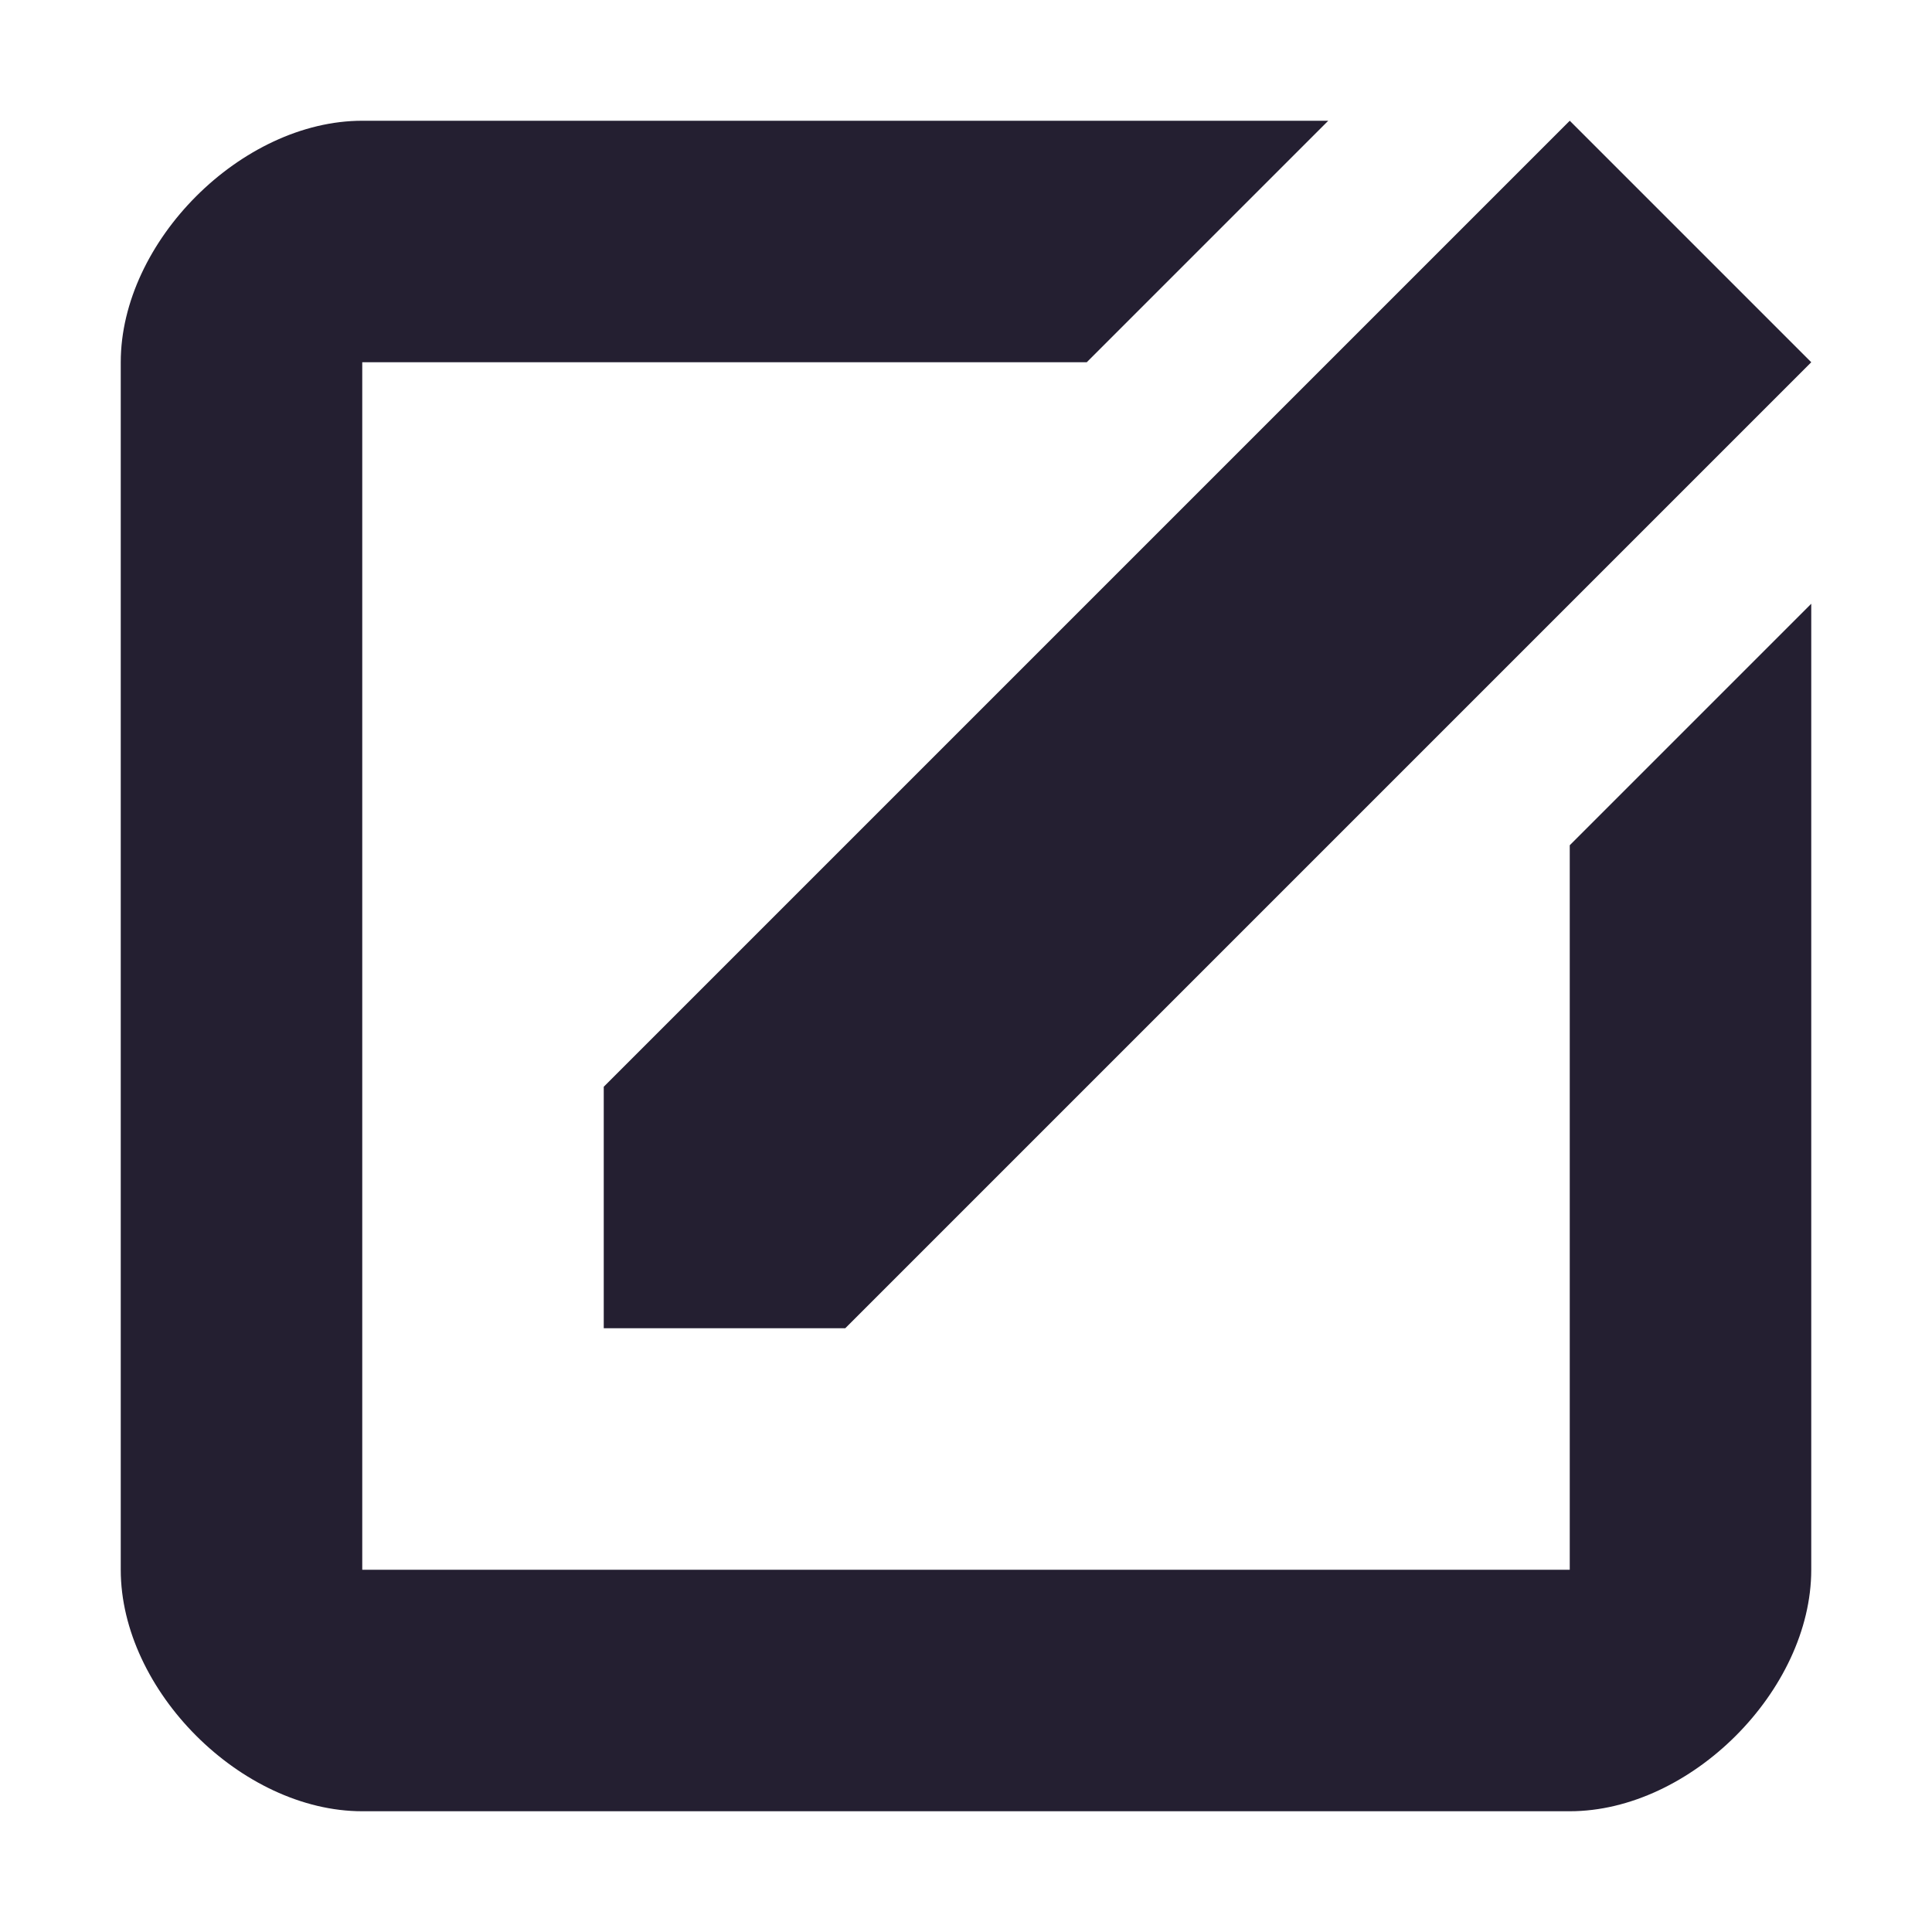
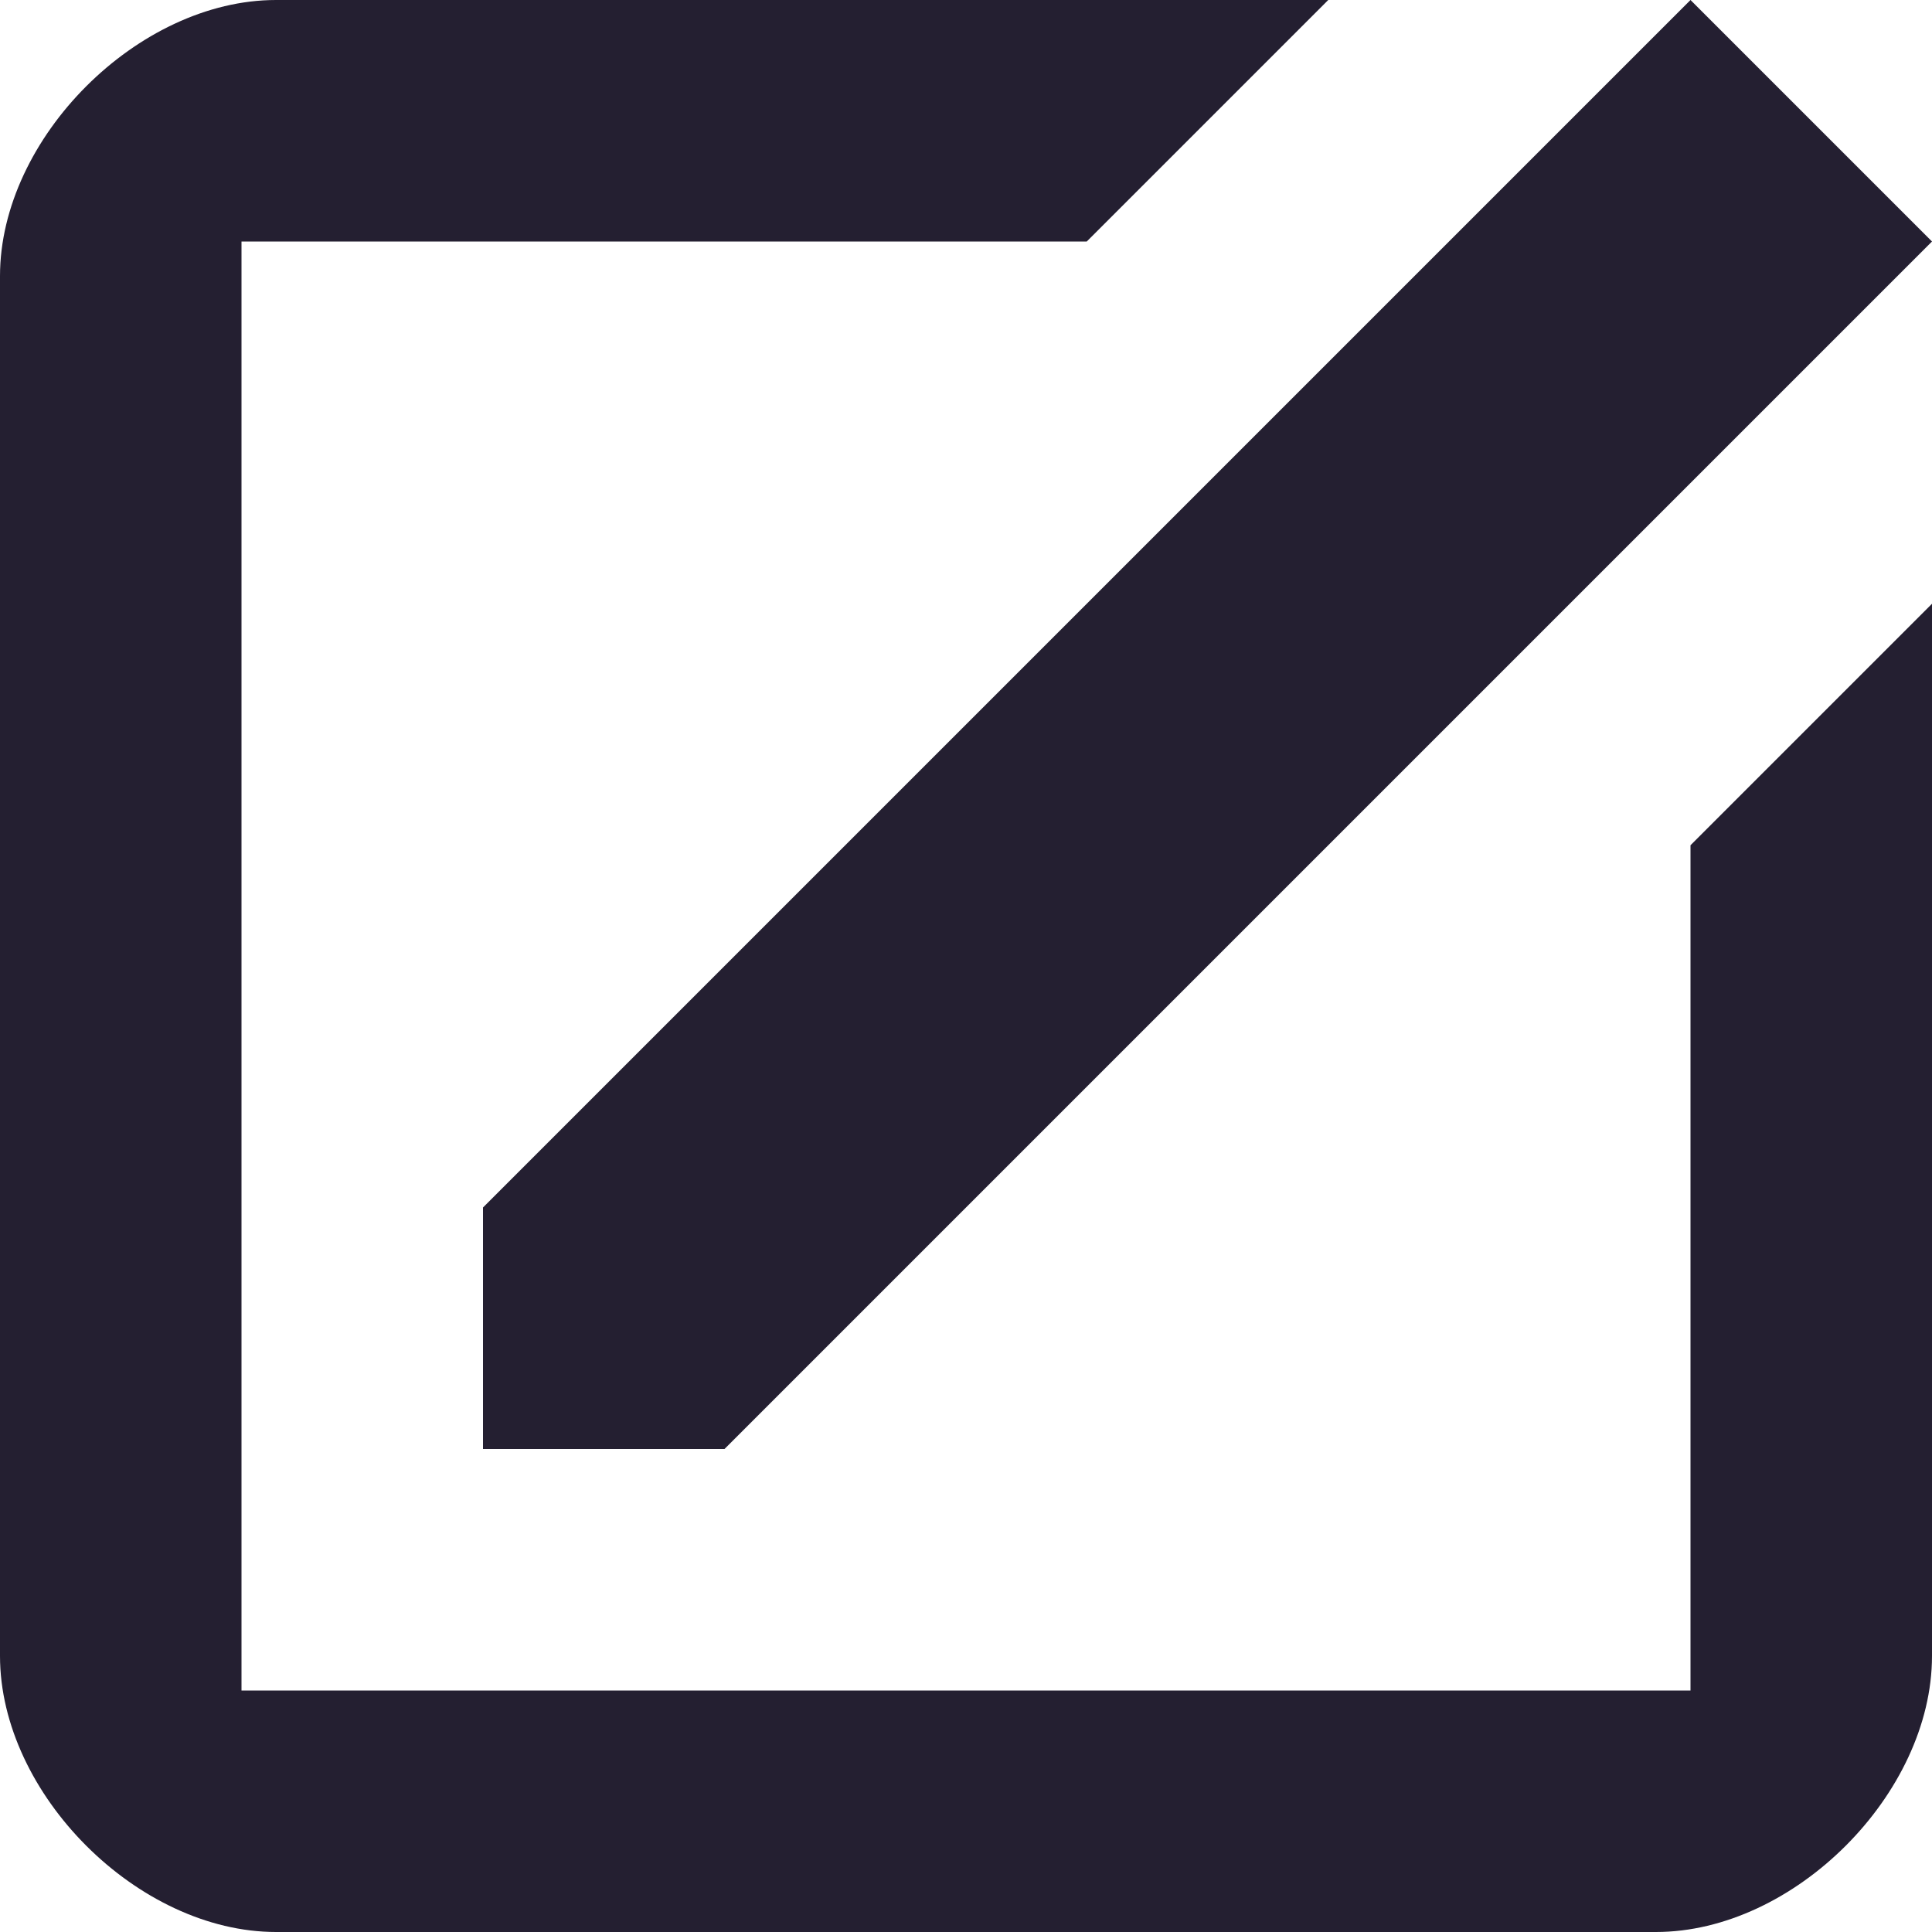
<svg xmlns="http://www.w3.org/2000/svg" width="16" height="16" viewBox="0 0 16 16" version="1.1" id="svg8">
  <defs id="defs2" />
  <g id="layer1">
-     <path id="rect60" style="color:#000000;font-style:normal;font-variant:normal;font-weight:normal;font-stretch:normal;font-size:medium;line-height:normal;font-family:sans-serif;font-variant-ligatures:normal;font-variant-position:normal;font-variant-caps:normal;font-variant-numeric:normal;font-variant-alternates:normal;font-variant-east-asian:normal;font-feature-settings:normal;font-variation-settings:normal;text-indent:0;text-align:start;text-decoration:none;text-decoration-line:none;text-decoration-style:solid;text-decoration-color:#000000;letter-spacing:normal;word-spacing:normal;text-transform:none;writing-mode:lr-tb;direction:ltr;text-orientation:mixed;dominant-baseline:auto;baseline-shift:baseline;text-anchor:start;white-space:normal;shape-padding:0;shape-margin:0;inline-size:0;clip-rule:nonzero;display:inline;overflow:visible;visibility:visible;opacity:1;isolation:auto;mix-blend-mode:normal;color-interpolation:sRGB;color-interpolation-filters:linearRGB;solid-color:#000000;solid-opacity:1;vector-effect:none;fill:#241f31;fill-opacity:1;fill-rule:nonzero;stroke:none;stroke-width:1;stroke-linecap:round;stroke-linejoin:round;stroke-miterlimit:4;stroke-dasharray:none;stroke-dashoffset:0;stroke-opacity:1;color-rendering:auto;image-rendering:auto;shape-rendering:auto;text-rendering:auto;enable-background:accumulate;stop-color:#000000;stop-opacity:1" d="M 3,1 C 2,1 1,2 1,3 v 10 c 0,1 1,2 2,2 h 10 c 1,0 2,-1 2,-2 V 5 l -2,2 v 6 H 3 V 3 h 6 l 2,-2 z" />
-     <path style="fill:#241f31;stroke:none;stroke-width:1px;stroke-linecap:butt;stroke-linejoin:miter;stroke-opacity:1" d="m 13,1 2,2 -8,8 H 5 V 9 Z" id="path1450" />
+     <path id="rect60" style="color:#000000;font-style:normal;font-variant:normal;font-weight:normal;font-stretch:normal;font-size:medium;line-height:normal;font-family:sans-serif;font-variant-ligatures:normal;font-variant-position:normal;font-variant-caps:normal;font-variant-numeric:normal;font-variant-alternates:normal;font-variant-east-asian:normal;font-feature-settings:normal;font-variation-settings:normal;text-indent:0;text-align:start;text-decoration:none;text-decoration-line:none;text-decoration-style:solid;text-decoration-color:#000000;letter-spacing:normal;word-spacing:normal;text-transform:none;writing-mode:lr-tb;direction:ltr;text-orientation:mixed;dominant-baseline:auto;baseline-shift:baseline;text-anchor:start;white-space:normal;shape-padding:0;shape-margin:0;inline-size:0;clip-rule:nonzero;display:inline;overflow:visible;visibility:visible;opacity:1;isolation:auto;mix-blend-mode:normal;color-interpolation:sRGB;color-interpolation-filters:linearRGB;solid-color:#000000;solid-opacity:1;vector-effect:none;fill:#241f31;fill-opacity:1;fill-rule:nonzero;stroke:none;stroke-width:1.143;stroke-linecap:round;stroke-linejoin:round;stroke-miterlimit:4;stroke-dasharray:none;stroke-dashoffset:0;stroke-opacity:1;color-rendering:auto;image-rendering:auto;shape-rendering:auto;text-rendering:auto;enable-background:accumulate;stop-color:#000000;stop-opacity:1" d="M 2.286,0 C 1.143,0 0,1.143 0,2.286 V 13.714 C 0,14.857 1.143,16 2.286,16 H 13.714 C 14.857,16 16,14.857 16,13.714 V 5 l -2,2 v 7 H 2 V 2 H 9 L 11,0 C -16.506,0 5.333,0 2.286,0 Z" />
+     <path style="fill:#241f31;stroke:none;stroke-width:1.2px;stroke-linecap:butt;stroke-linejoin:miter;stroke-opacity:1" d="M 14,0 16,2 6,12 H 4 v -2 z" id="path1450" />
  </g>
</svg>
